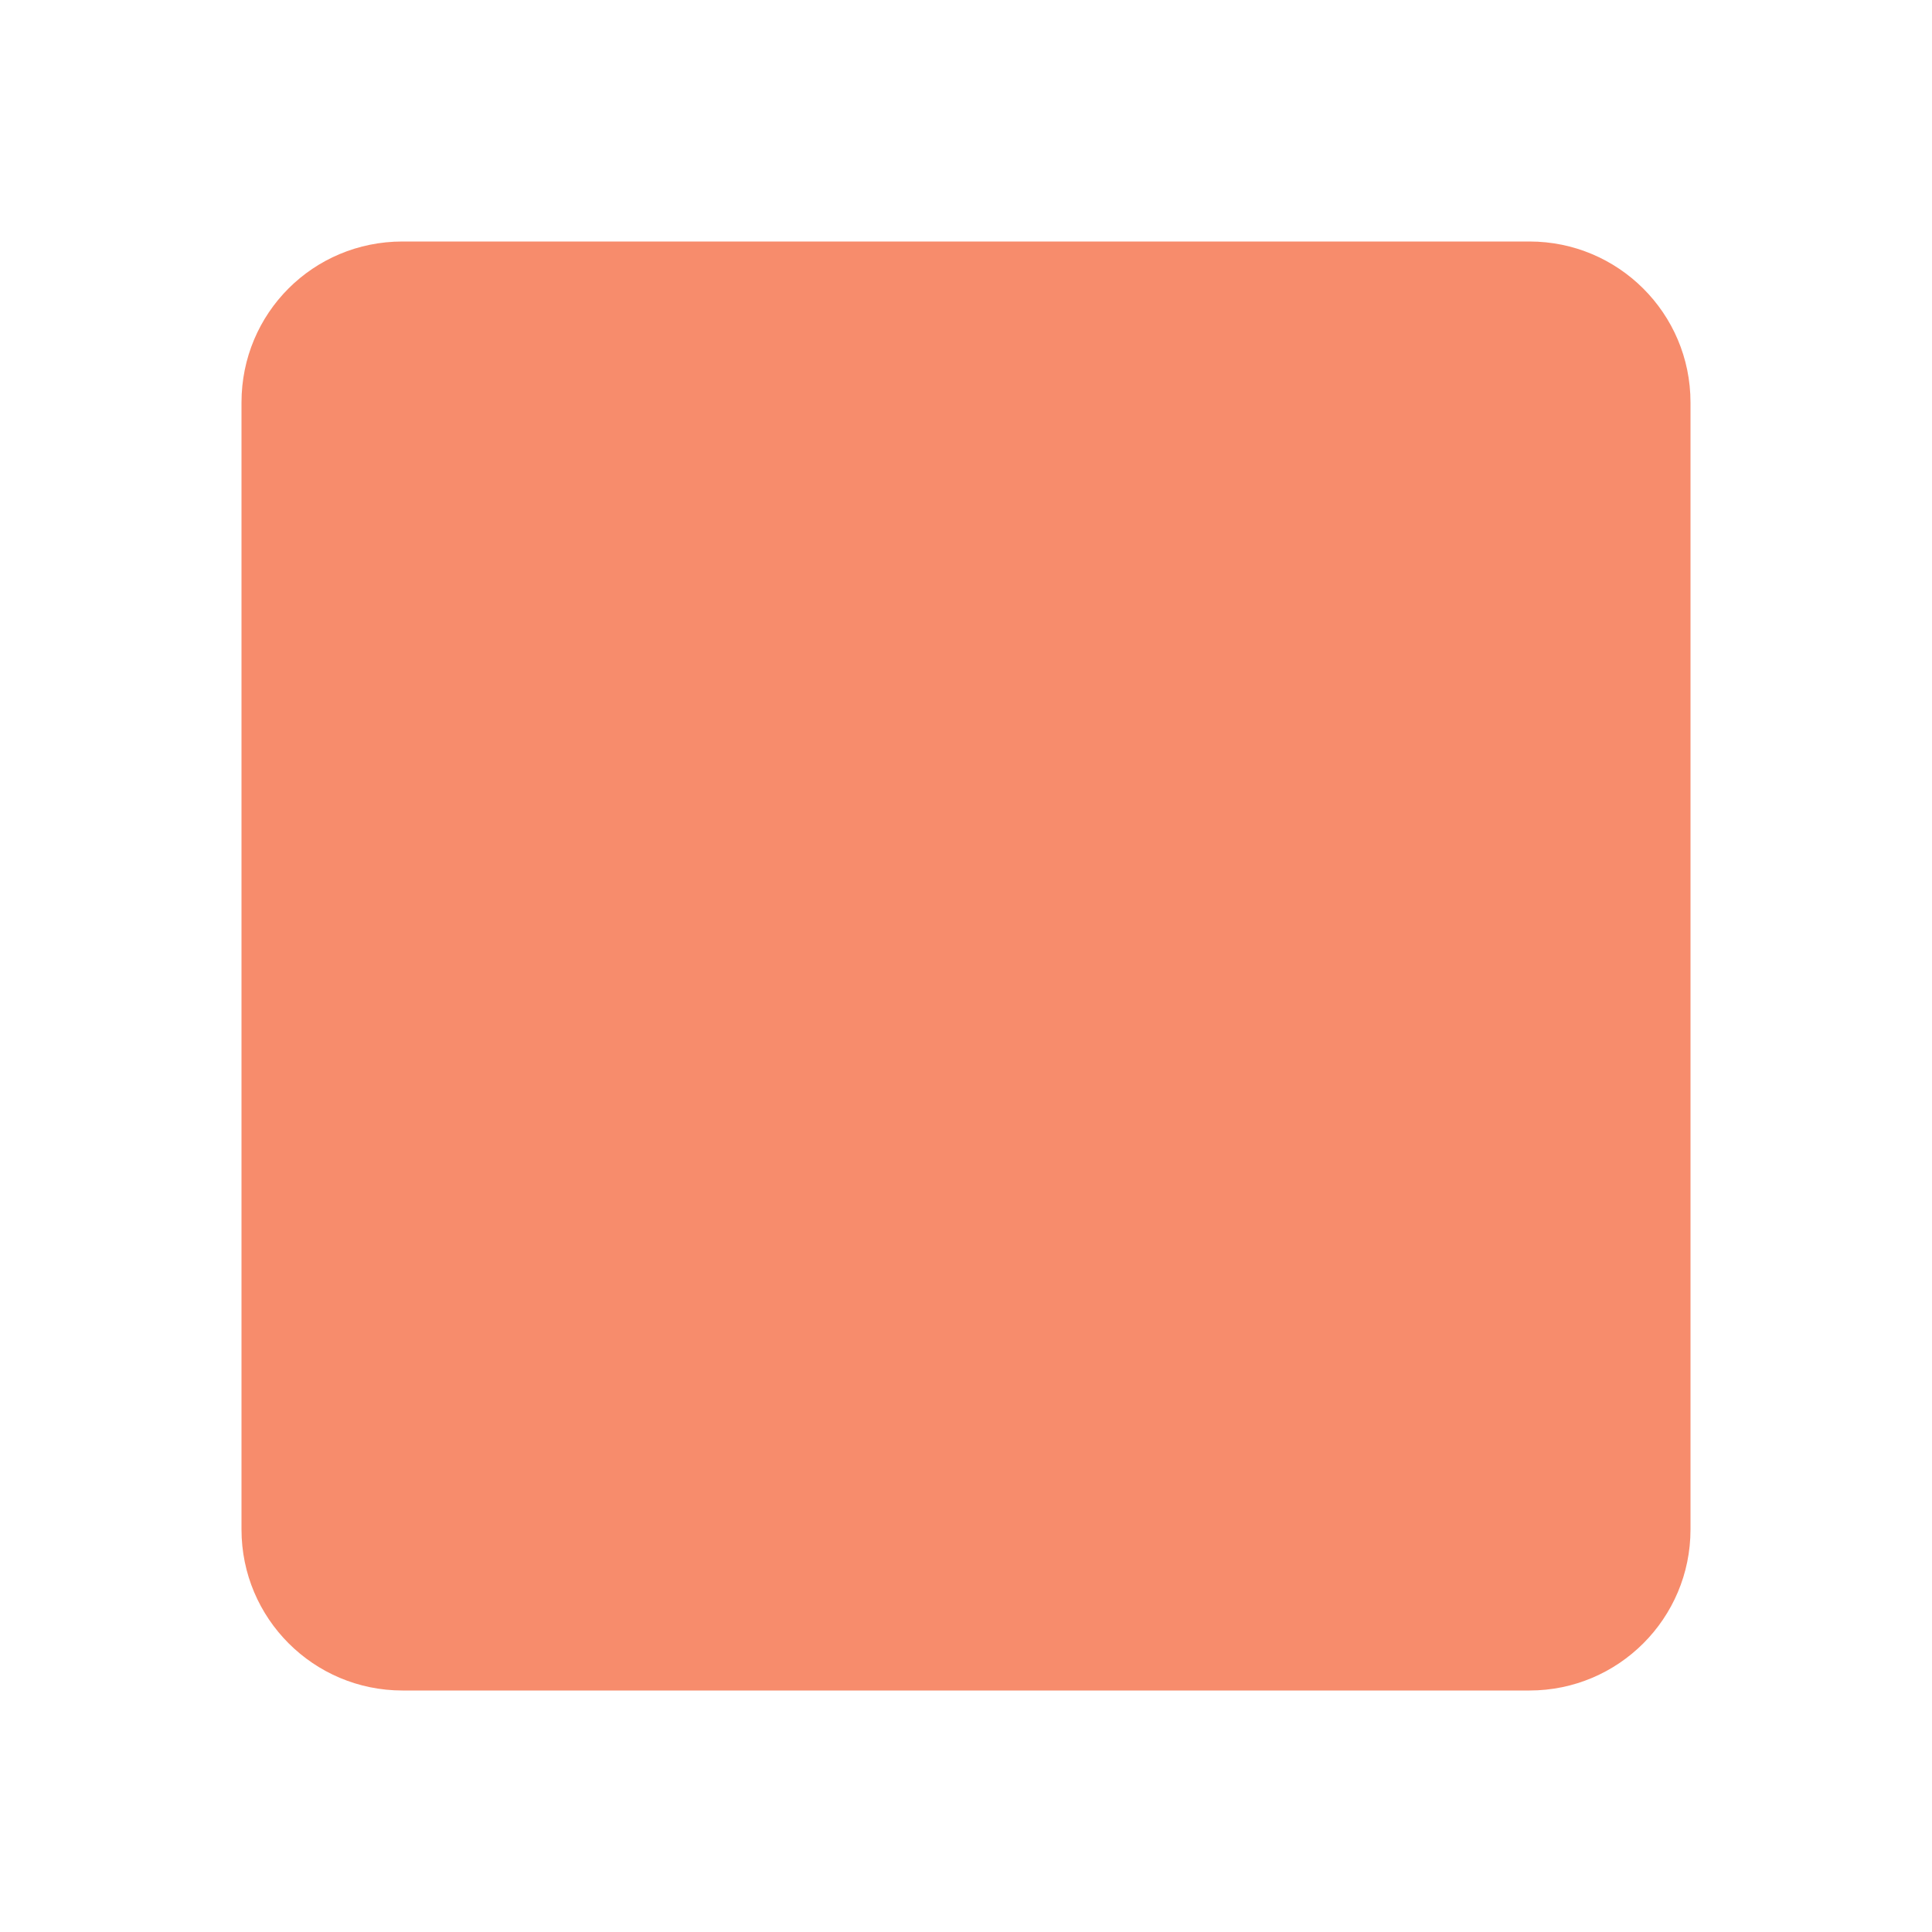
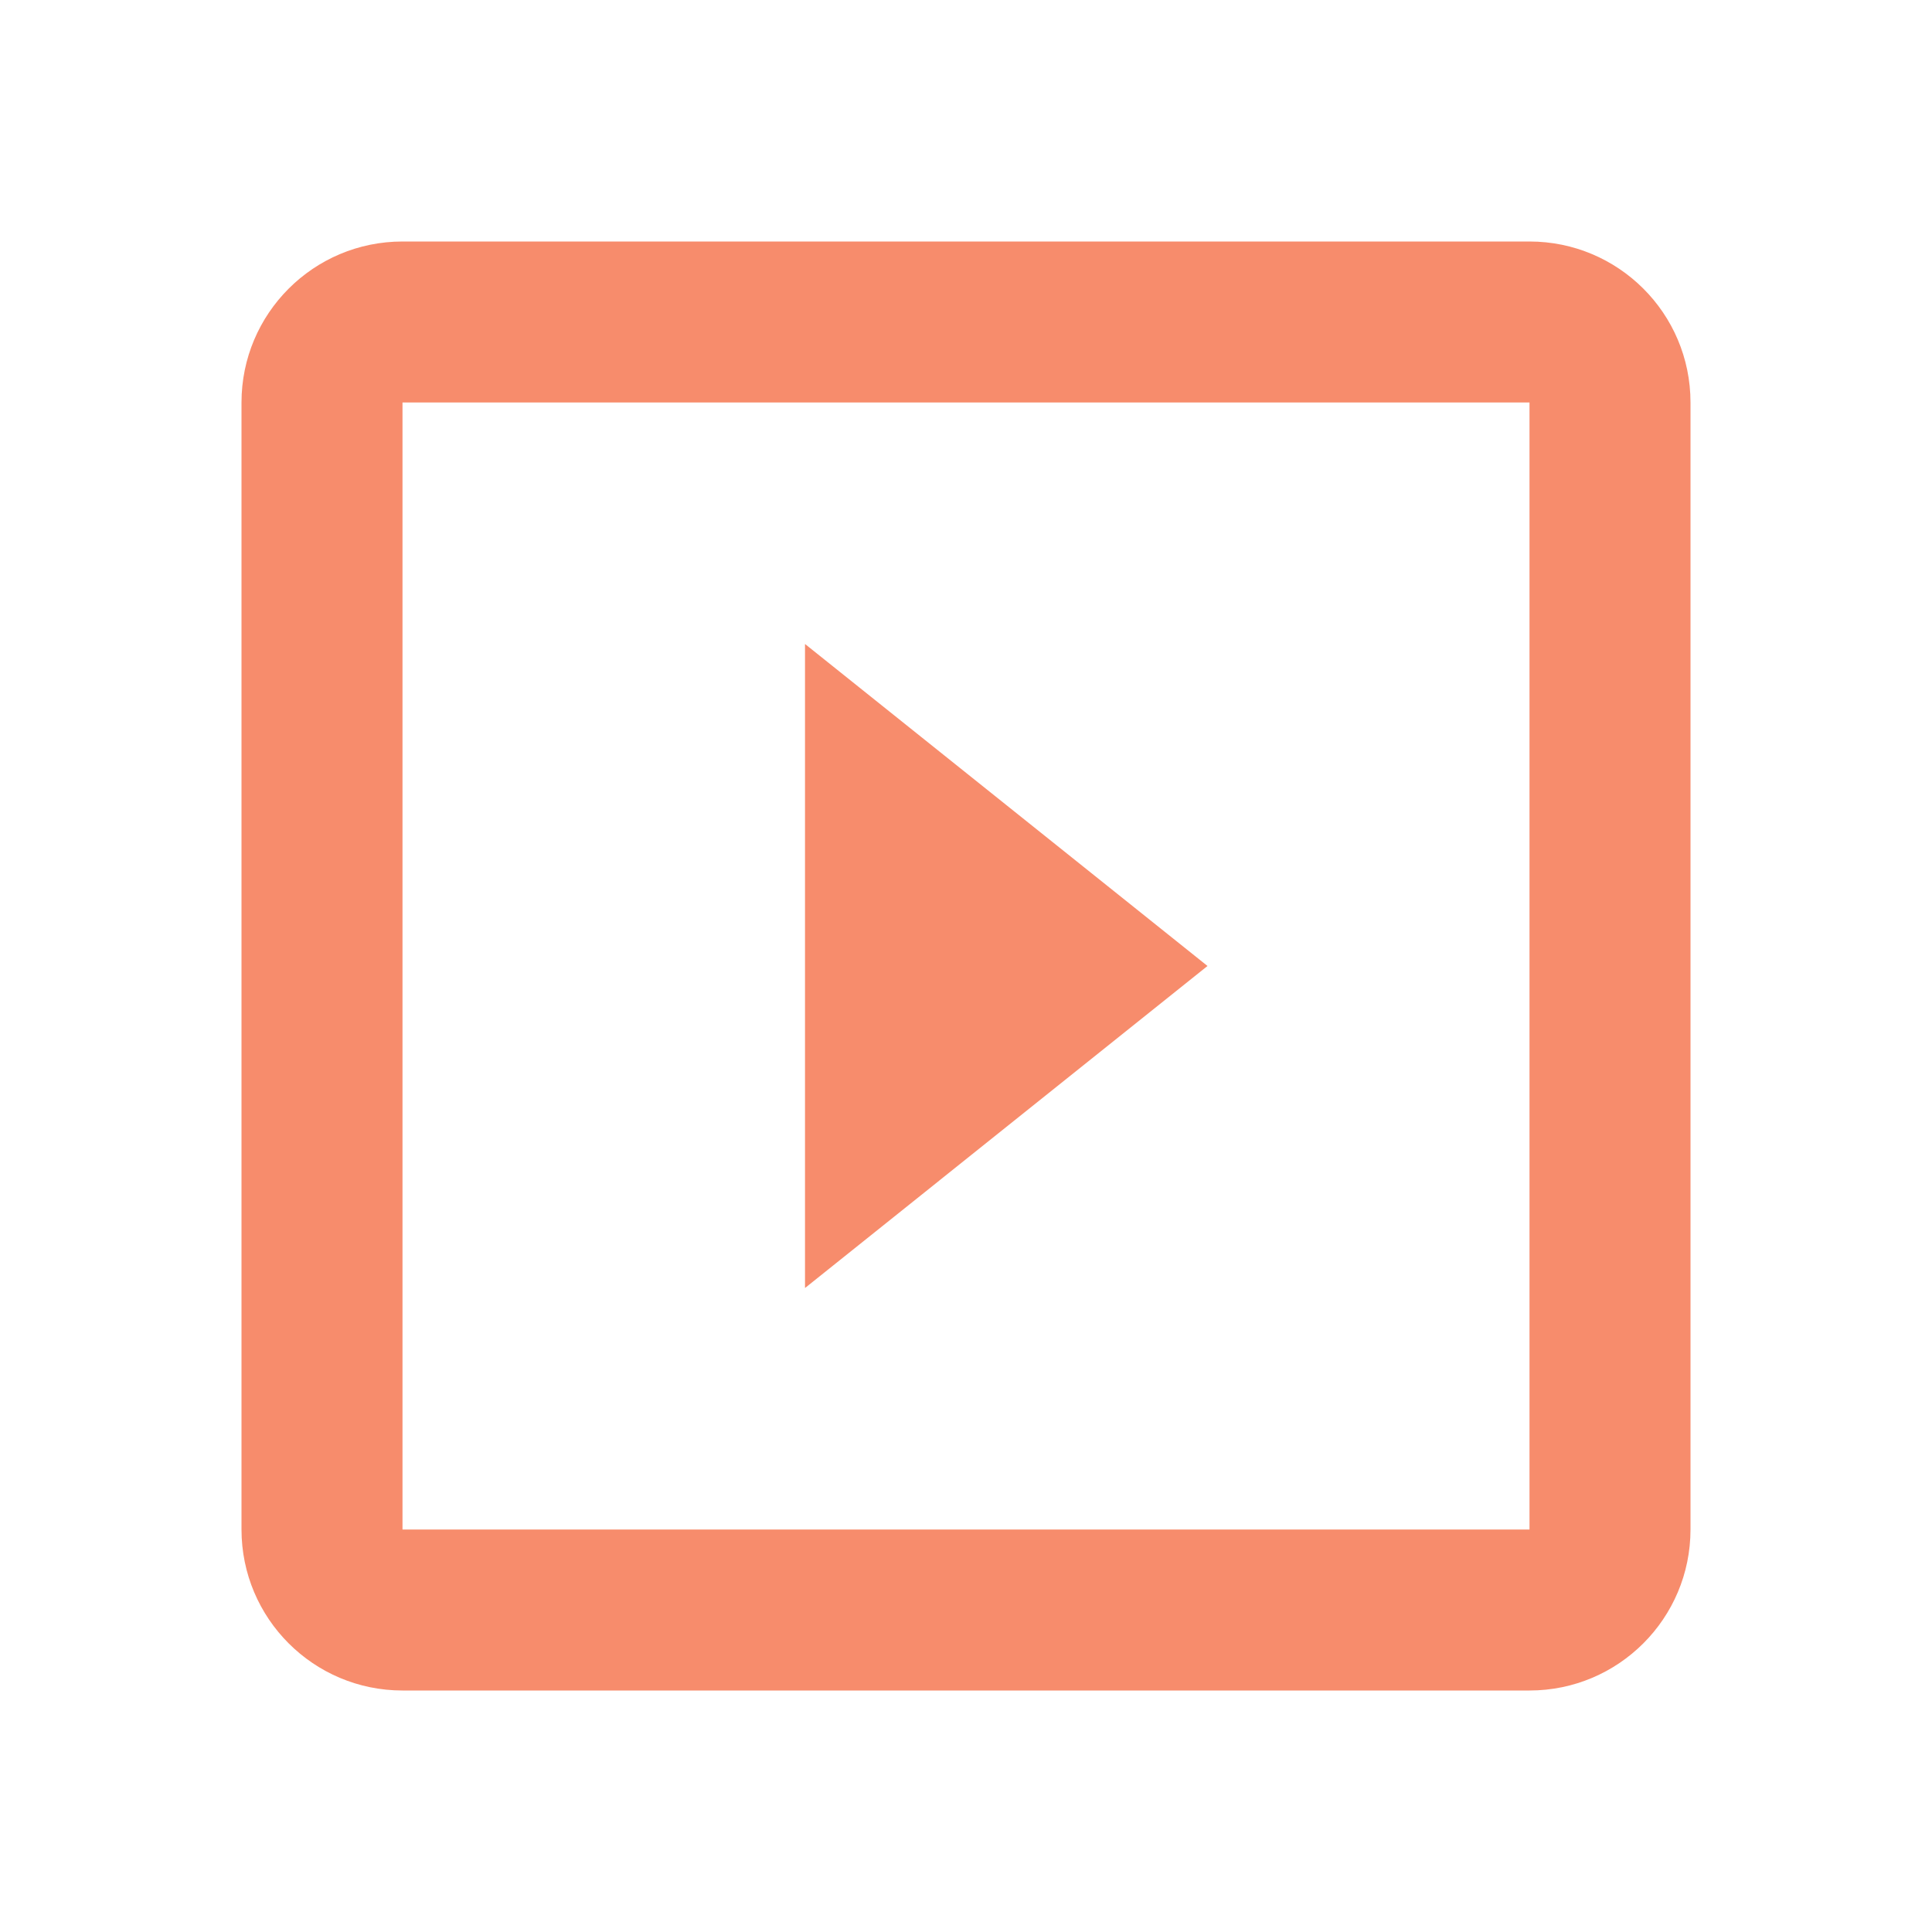
- <svg xmlns="http://www.w3.org/2000/svg" version="1.1" width="12px" height="12px" viewBox="0 0 24 24">
-   <path fill="#F78C6C" d="M19,3H5C3.89,3 3,3.89 3,5V19A2,2 0 0,0 5,21H19A2,2 0 0,0 21,19V5C21,3.89 20.1,3 19,3Z" />
+ <svg xmlns="http://www.w3.org/2000/svg" version="1.1" width="12px" height="12px" fill="#F78C6C" viewBox="0 0 24 24">
+   <path d="M19,19H5V5H19M19,3H5A2,2 0 0,0 3,5V19A2,2 0 0,0 5,21H19A2,2 0 0,0 21,19V5C21,3.89 20.1,3 19,3M10,8V16L15,12L10,8Z" />
</svg>
